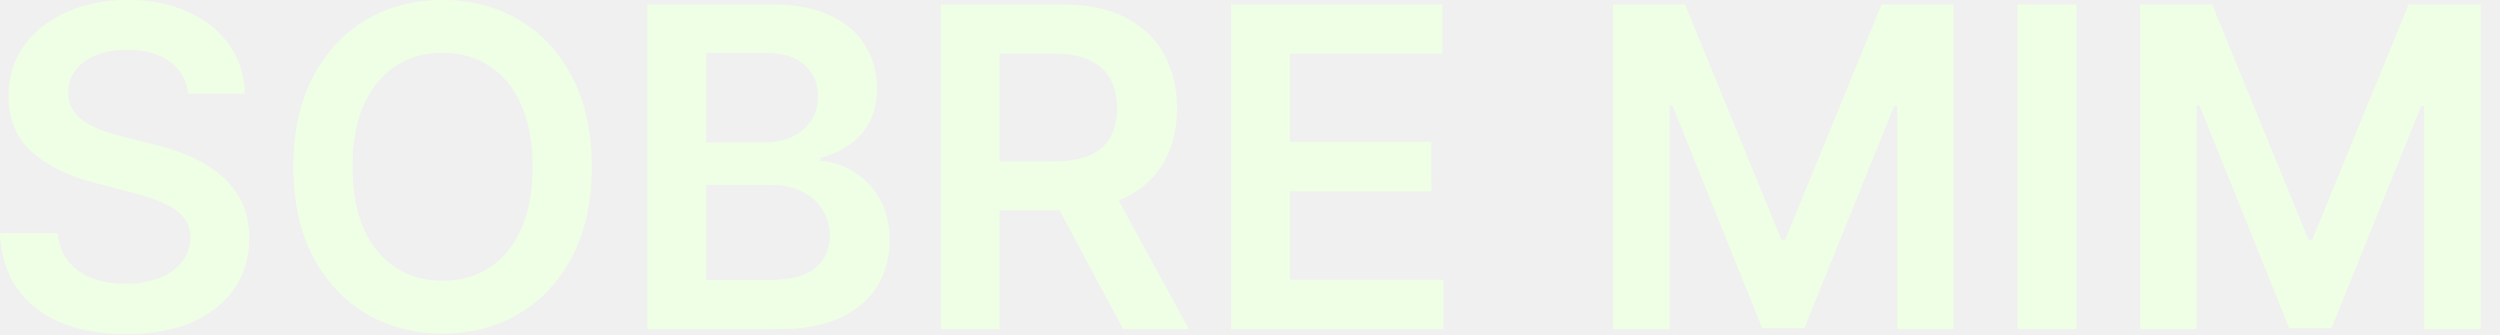
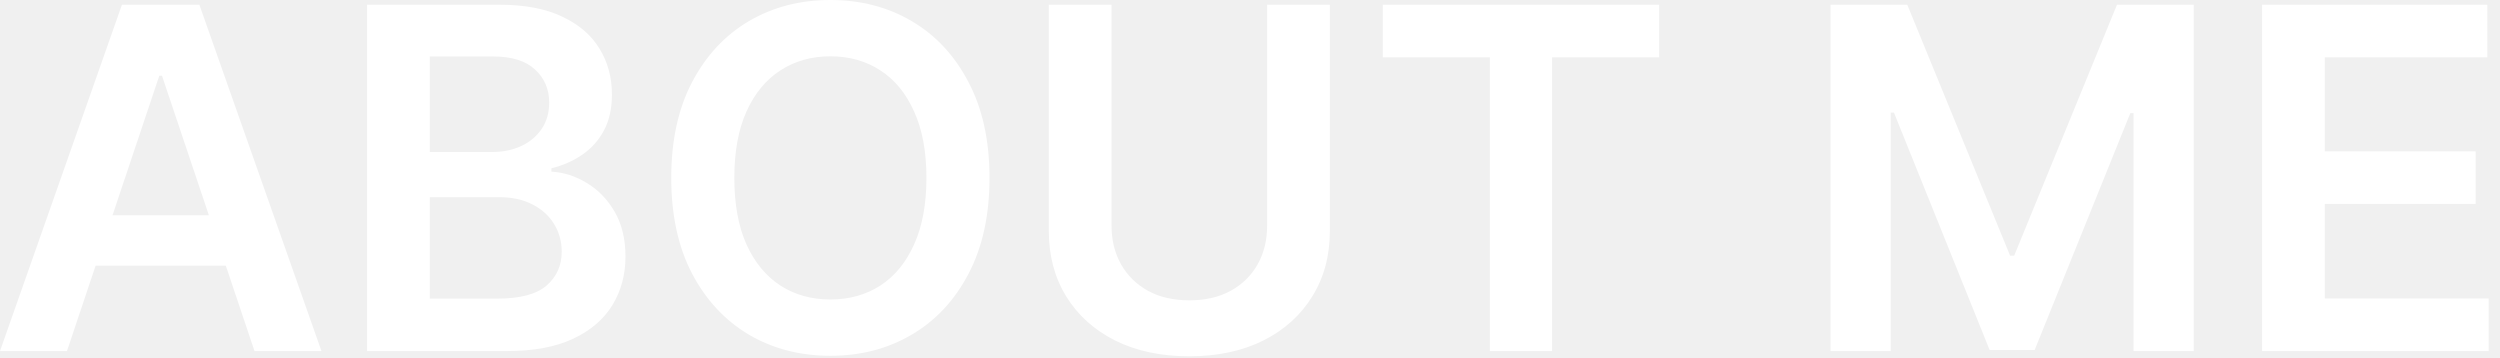
- <svg xmlns="http://www.w3.org/2000/svg" width="112" height="15" viewBox="0 0 112 15" fill="none">
-   <path d="M8.43 4.197C8.364 3.577 8.085 3.094 7.592 2.748C7.105 2.403 6.47 2.23 5.689 2.23C5.14 2.23 4.669 2.313 4.276 2.479C3.883 2.644 3.582 2.869 3.374 3.153C3.165 3.437 3.059 3.762 3.054 4.126C3.054 4.429 3.123 4.692 3.26 4.915C3.402 5.137 3.594 5.327 3.835 5.483C4.077 5.634 4.344 5.762 4.638 5.866C4.931 5.97 5.227 6.058 5.526 6.129L6.889 6.47C7.438 6.598 7.966 6.771 8.473 6.988C8.984 7.206 9.441 7.481 9.844 7.812C10.251 8.144 10.573 8.544 10.81 9.013C11.046 9.481 11.165 10.031 11.165 10.66C11.165 11.513 10.947 12.263 10.511 12.912C10.076 13.556 9.446 14.06 8.622 14.425C7.803 14.784 6.811 14.964 5.646 14.964C4.515 14.964 3.532 14.789 2.699 14.439C1.87 14.088 1.222 13.577 0.753 12.905C0.289 12.232 0.038 11.413 -2.77162e-05 10.447H2.592C2.63 10.954 2.786 11.375 3.061 11.711C3.336 12.048 3.693 12.299 4.133 12.464C4.579 12.63 5.076 12.713 5.625 12.713C6.198 12.713 6.7 12.628 7.131 12.457C7.566 12.282 7.907 12.04 8.153 11.733C8.4 11.42 8.525 11.056 8.53 10.639C8.525 10.26 8.414 9.948 8.196 9.702C7.978 9.451 7.673 9.242 7.28 9.077C6.892 8.906 6.437 8.755 5.916 8.622L4.261 8.196C3.063 7.888 2.116 7.422 1.42 6.797C0.729 6.167 0.383 5.331 0.383 4.29C0.383 3.433 0.616 2.682 1.08 2.038C1.548 1.394 2.185 0.895 2.99 0.54C3.795 0.18 4.706 -0 5.724 -0C6.757 -0 7.661 0.18 8.437 0.54C9.219 0.895 9.832 1.389 10.277 2.024C10.722 2.654 10.952 3.378 10.966 4.197H8.43ZM26.511 7.471C26.511 9.039 26.217 10.381 25.63 11.498C25.048 12.611 24.253 13.463 23.244 14.055C22.24 14.647 21.101 14.943 19.828 14.943C18.554 14.943 17.413 14.647 16.404 14.055C15.401 13.459 14.605 12.604 14.018 11.491C13.436 10.374 13.145 9.034 13.145 7.471C13.145 5.904 13.436 4.564 14.018 3.452C14.605 2.334 15.401 1.479 16.404 0.888C17.413 0.296 18.554 -0 19.828 -0C21.101 -0 22.24 0.296 23.244 0.888C24.253 1.479 25.048 2.334 25.63 3.452C26.217 4.564 26.511 5.904 26.511 7.471ZM23.862 7.471C23.862 6.368 23.689 5.438 23.343 4.68C23.003 3.918 22.529 3.343 21.923 2.954C21.317 2.561 20.619 2.365 19.828 2.365C19.037 2.365 18.339 2.561 17.733 2.954C17.127 3.343 16.651 3.918 16.305 4.68C15.964 5.438 15.794 6.368 15.794 7.471C15.794 8.575 15.964 9.507 16.305 10.27C16.651 11.027 17.127 11.603 17.733 11.996C18.339 12.384 19.037 12.578 19.828 12.578C20.619 12.578 21.317 12.384 21.923 11.996C22.529 11.603 23.003 11.027 23.343 10.27C23.689 9.507 23.862 8.575 23.862 7.471ZM29.002 14.744V0.199H34.57C35.621 0.199 36.495 0.364 37.191 0.696C37.892 1.023 38.415 1.47 38.761 2.038C39.111 2.606 39.286 3.25 39.286 3.97C39.286 4.562 39.173 5.068 38.945 5.49C38.718 5.907 38.413 6.245 38.029 6.505C37.646 6.766 37.217 6.953 36.744 7.067V7.209C37.26 7.237 37.755 7.396 38.228 7.684C38.706 7.969 39.097 8.371 39.4 8.892C39.703 9.413 39.854 10.042 39.854 10.781C39.854 11.534 39.672 12.211 39.307 12.812C38.943 13.409 38.394 13.88 37.66 14.226C36.926 14.571 36.003 14.744 34.89 14.744H29.002ZM31.637 12.542H34.471C35.427 12.542 36.116 12.36 36.538 11.996C36.964 11.626 37.177 11.153 37.177 10.575C37.177 10.144 37.07 9.756 36.857 9.41C36.644 9.06 36.341 8.785 35.948 8.586C35.555 8.383 35.086 8.281 34.542 8.281H31.637V12.542ZM31.637 6.385H34.244C34.698 6.385 35.108 6.302 35.472 6.136C35.837 5.966 36.123 5.727 36.332 5.419C36.545 5.106 36.651 4.737 36.651 4.311C36.651 3.747 36.452 3.283 36.055 2.919C35.662 2.554 35.077 2.372 34.3 2.372H31.637V6.385ZM42.147 14.744V0.199H47.601C48.719 0.199 49.656 0.393 50.414 0.781C51.176 1.169 51.751 1.714 52.139 2.415C52.532 3.111 52.729 3.923 52.729 4.851C52.729 5.783 52.53 6.593 52.132 7.28C51.739 7.961 51.159 8.489 50.392 8.863C49.625 9.233 48.683 9.417 47.566 9.417H43.681V7.23H47.211C47.864 7.23 48.399 7.14 48.816 6.96C49.232 6.775 49.54 6.508 49.739 6.157C49.943 5.802 50.044 5.367 50.044 4.851C50.044 4.335 49.943 3.894 49.739 3.53C49.535 3.16 49.225 2.881 48.809 2.692C48.392 2.497 47.855 2.4 47.196 2.4H44.782V14.744H42.147ZM49.661 8.153L53.262 14.744H50.321L46.784 8.153H49.661ZM55.154 14.744V0.199H64.615V2.407H57.789V6.356H64.125V8.565H57.789V12.535H64.671V14.744H55.154ZM72.264 0.199H75.488L79.806 10.739H79.977L84.295 0.199H87.519V14.744H84.991V4.751H84.856L80.836 14.701H78.947L74.927 4.73H74.792V14.744H72.264V0.199ZM93.024 0.199V14.744H90.389V0.199H93.024ZM95.877 0.199H99.102L103.42 10.739H103.59L107.908 0.199H111.133V14.744H108.604V4.751H108.469L104.45 14.701H102.56L98.54 4.73H98.406V14.744H95.877V0.199Z" fill="#efffe5" />
+ <svg xmlns="http://www.w3.org/2000/svg" width="105" height="15" viewBox="0 0 105 15" fill="none">
+   <path d="M2.813 14.744H5.56558e-06L5.121 0.199H8.374L13.501 14.744H10.689L6.804 3.182H6.69L2.813 14.744ZM2.905 9.041H10.575V11.158H2.905V9.041ZM15.417 14.744V0.199H20.985C22.037 0.199 22.91 0.364 23.606 0.696C24.307 1.023 24.83 1.47 25.176 2.038C25.526 2.606 25.701 3.25 25.701 3.97C25.701 4.562 25.588 5.068 25.36 5.49C25.133 5.907 24.828 6.245 24.444 6.505C24.061 6.766 23.632 6.953 23.159 7.067V7.209C23.675 7.237 24.17 7.396 24.643 7.684C25.121 7.969 25.512 8.371 25.815 8.892C26.118 9.413 26.27 10.042 26.27 10.781C26.27 11.534 26.087 12.211 25.723 12.812C25.358 13.409 24.809 13.88 24.075 14.226C23.341 14.571 22.418 14.744 21.305 14.744H15.417ZM18.052 12.542H20.886C21.843 12.542 22.531 12.36 22.953 11.996C23.379 11.626 23.592 11.153 23.592 10.575C23.592 10.144 23.485 9.756 23.272 9.41C23.059 9.06 22.756 8.785 22.363 8.586C21.97 8.383 21.502 8.281 20.957 8.281H18.052V12.542ZM18.052 6.385H20.659C21.113 6.385 21.523 6.302 21.887 6.136C22.252 5.966 22.538 5.727 22.747 5.419C22.96 5.106 23.066 4.737 23.066 4.311C23.066 3.747 22.867 3.283 22.47 2.919C22.077 2.554 21.492 2.372 20.716 2.372H18.052V6.385ZM41.559 7.471C41.559 9.039 41.265 10.381 40.678 11.498C40.096 12.611 39.3 13.463 38.292 14.055C37.288 14.647 36.149 14.943 34.876 14.943C33.602 14.943 32.461 14.647 31.452 14.055C30.449 13.459 29.653 12.604 29.066 11.491C28.484 10.374 28.192 9.034 28.192 7.471C28.192 5.904 28.484 4.564 29.066 3.452C29.653 2.334 30.449 1.479 31.452 0.888C32.461 0.296 33.602 -0 34.876 -0C36.149 -0 37.288 0.296 38.292 0.888C39.3 1.479 40.096 2.334 40.678 3.452C41.265 4.564 41.559 5.904 41.559 7.471ZM38.91 7.471C38.91 6.368 38.737 5.438 38.391 4.68C38.05 3.918 37.577 3.343 36.971 2.954C36.365 2.561 35.666 2.365 34.876 2.365C34.085 2.365 33.387 2.561 32.781 2.954C32.175 3.343 31.699 3.918 31.353 4.68C31.012 5.438 30.842 6.368 30.842 7.471C30.842 8.575 31.012 9.507 31.353 10.27C31.699 11.027 32.175 11.603 32.781 11.996C33.387 12.384 34.085 12.578 34.876 12.578C35.666 12.578 36.365 12.384 36.971 11.996C37.577 11.603 38.05 11.027 38.391 10.27C38.737 9.507 38.91 8.575 38.91 7.471ZM53.219 0.199H55.854V9.702C55.854 10.743 55.608 11.659 55.115 12.45C54.628 13.241 53.941 13.859 53.056 14.304C52.17 14.744 51.136 14.964 49.952 14.964C48.764 14.964 47.727 14.744 46.841 14.304C45.956 13.859 45.269 13.241 44.782 12.45C44.294 11.659 44.05 10.743 44.05 9.702V0.199H46.685V9.481C46.685 10.087 46.818 10.627 47.083 11.101C47.353 11.574 47.731 11.946 48.219 12.216C48.707 12.481 49.285 12.614 49.952 12.614C50.62 12.614 51.197 12.481 51.685 12.216C52.177 11.946 52.556 11.574 52.821 11.101C53.087 10.627 53.219 10.087 53.219 9.481V0.199ZM58.079 2.407V0.199H69.684V2.407H65.188V14.744H62.575V2.407H58.079ZM76.882 0.199H80.106L84.425 10.739H84.595L88.913 0.199H92.138V14.744H89.609V4.751H89.474L85.455 14.701H83.565L79.546 4.73H79.41V14.744H76.882V0.199ZM95.007 14.744V0.199H104.467V2.407H97.642V6.356H103.977V8.565H97.642V12.535H104.524V14.744H95.007Z" fill="white" />
</svg>
